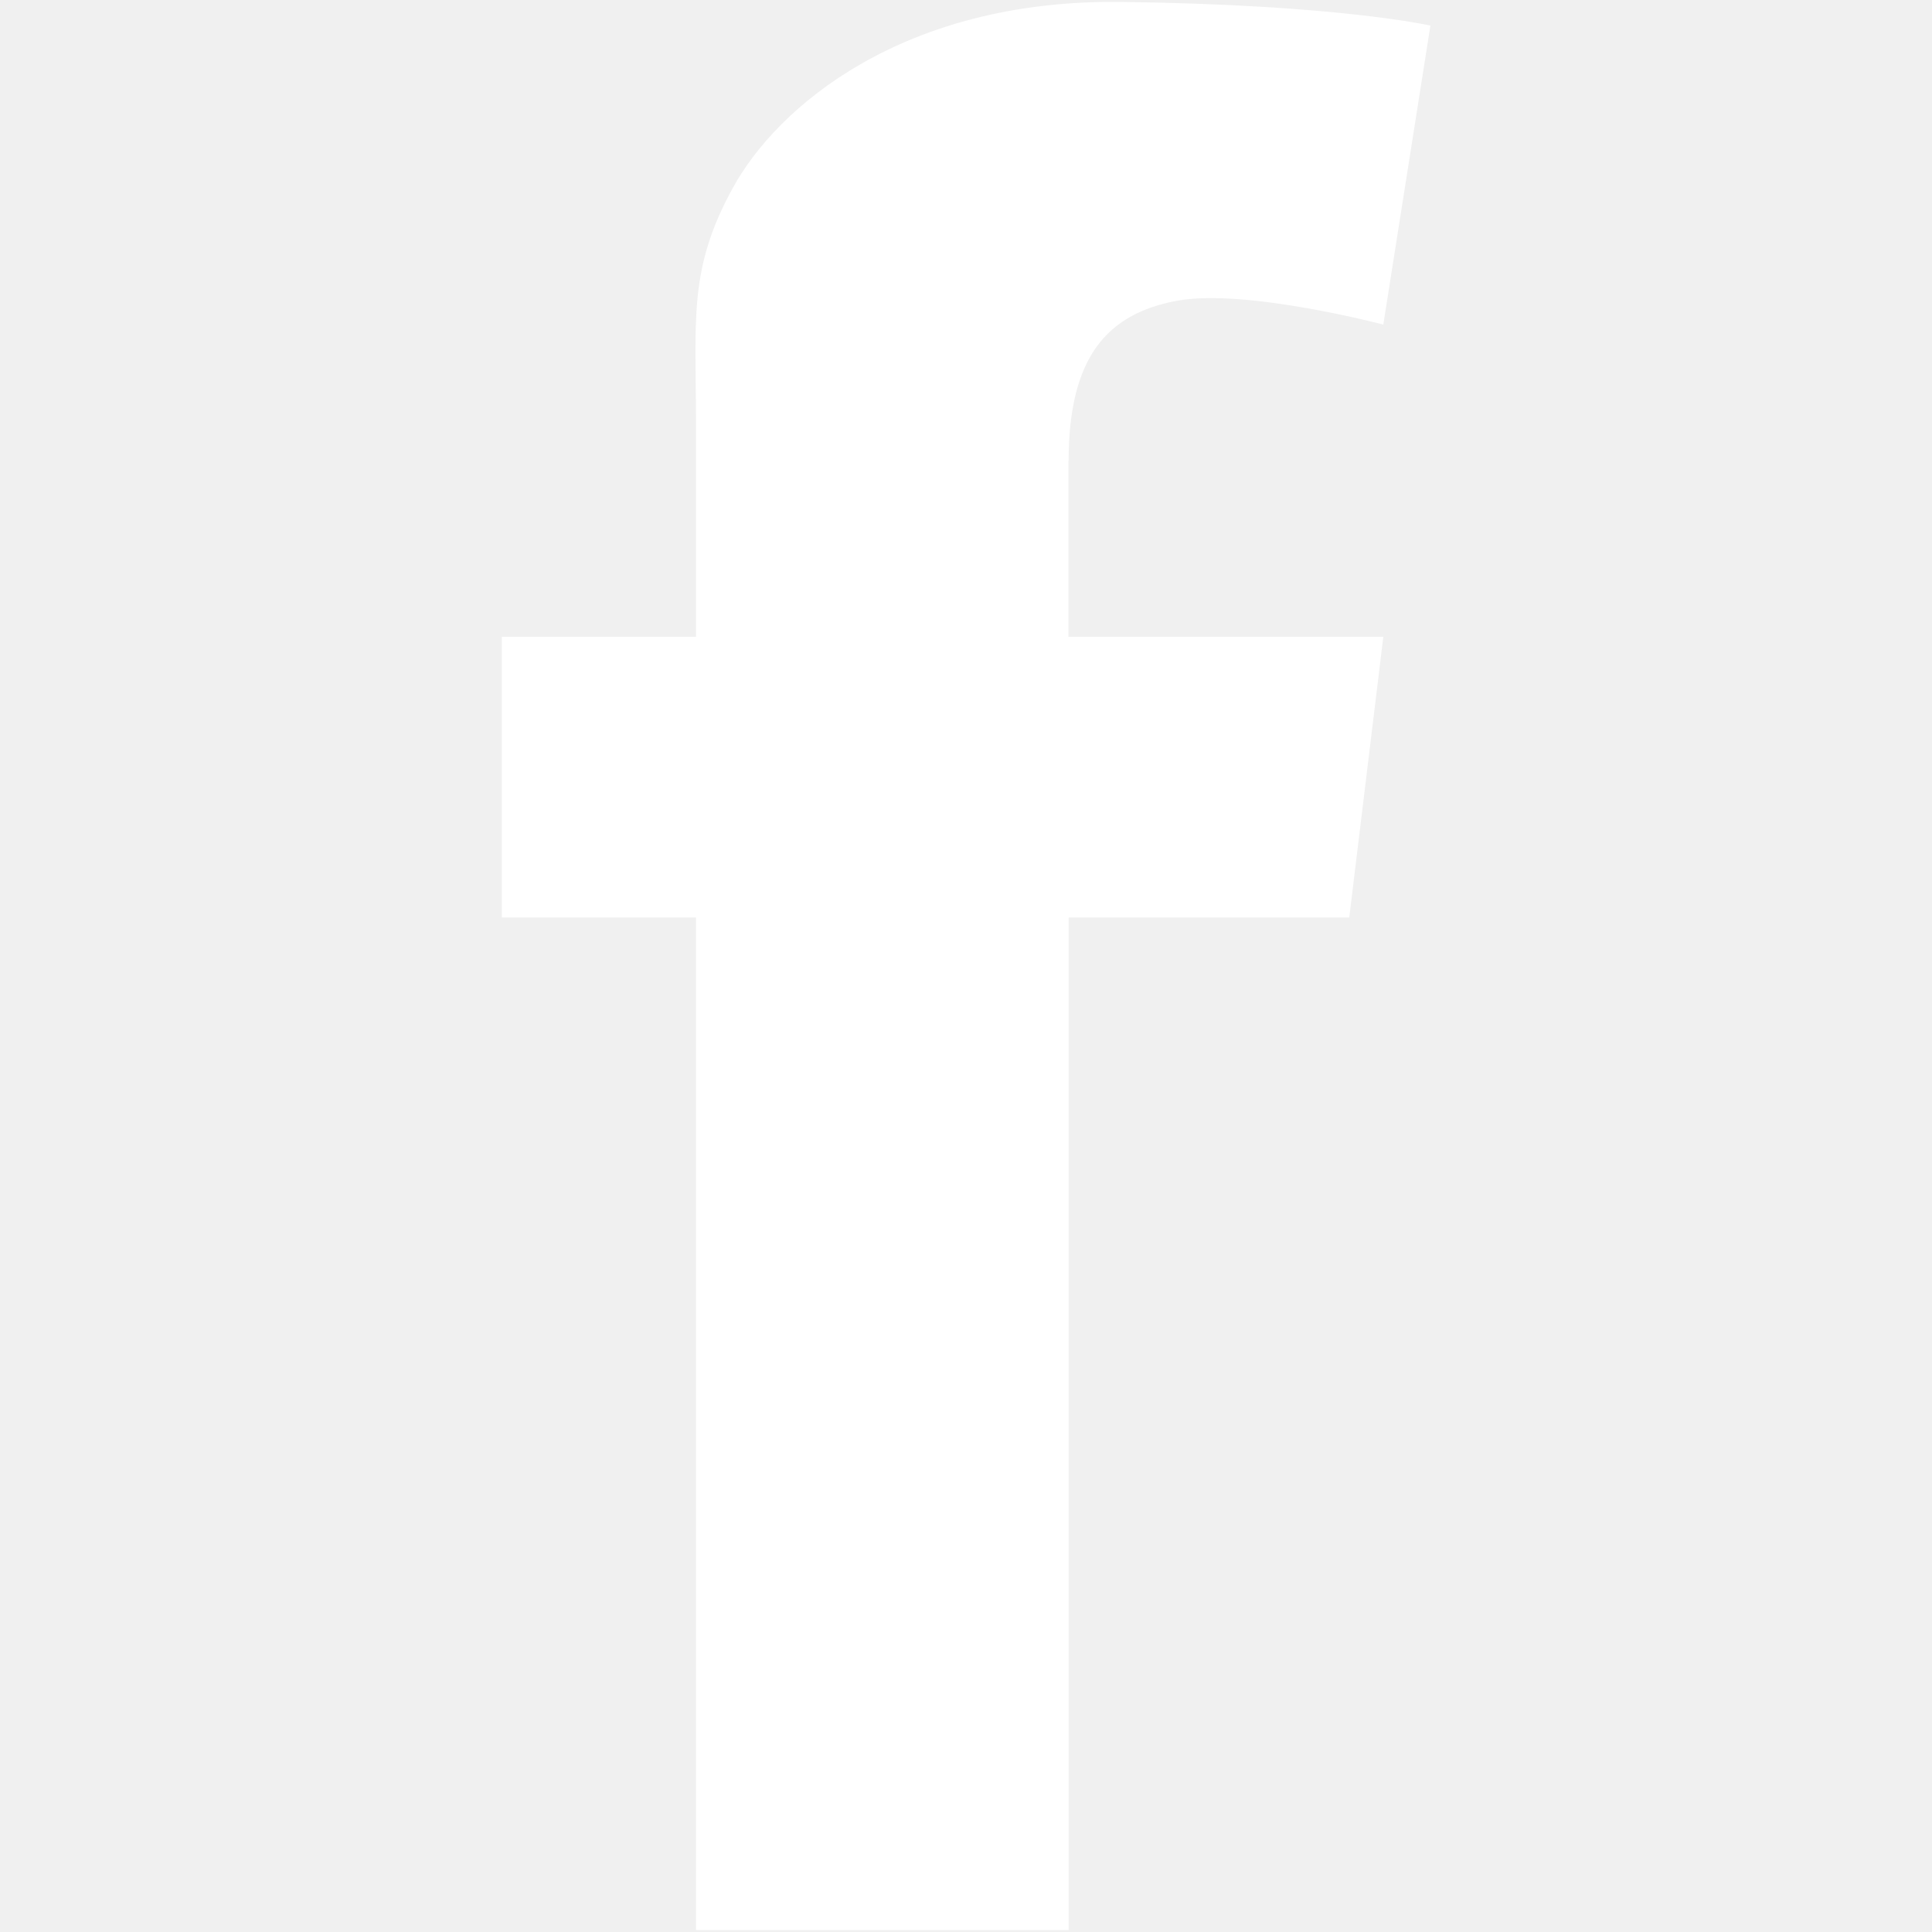
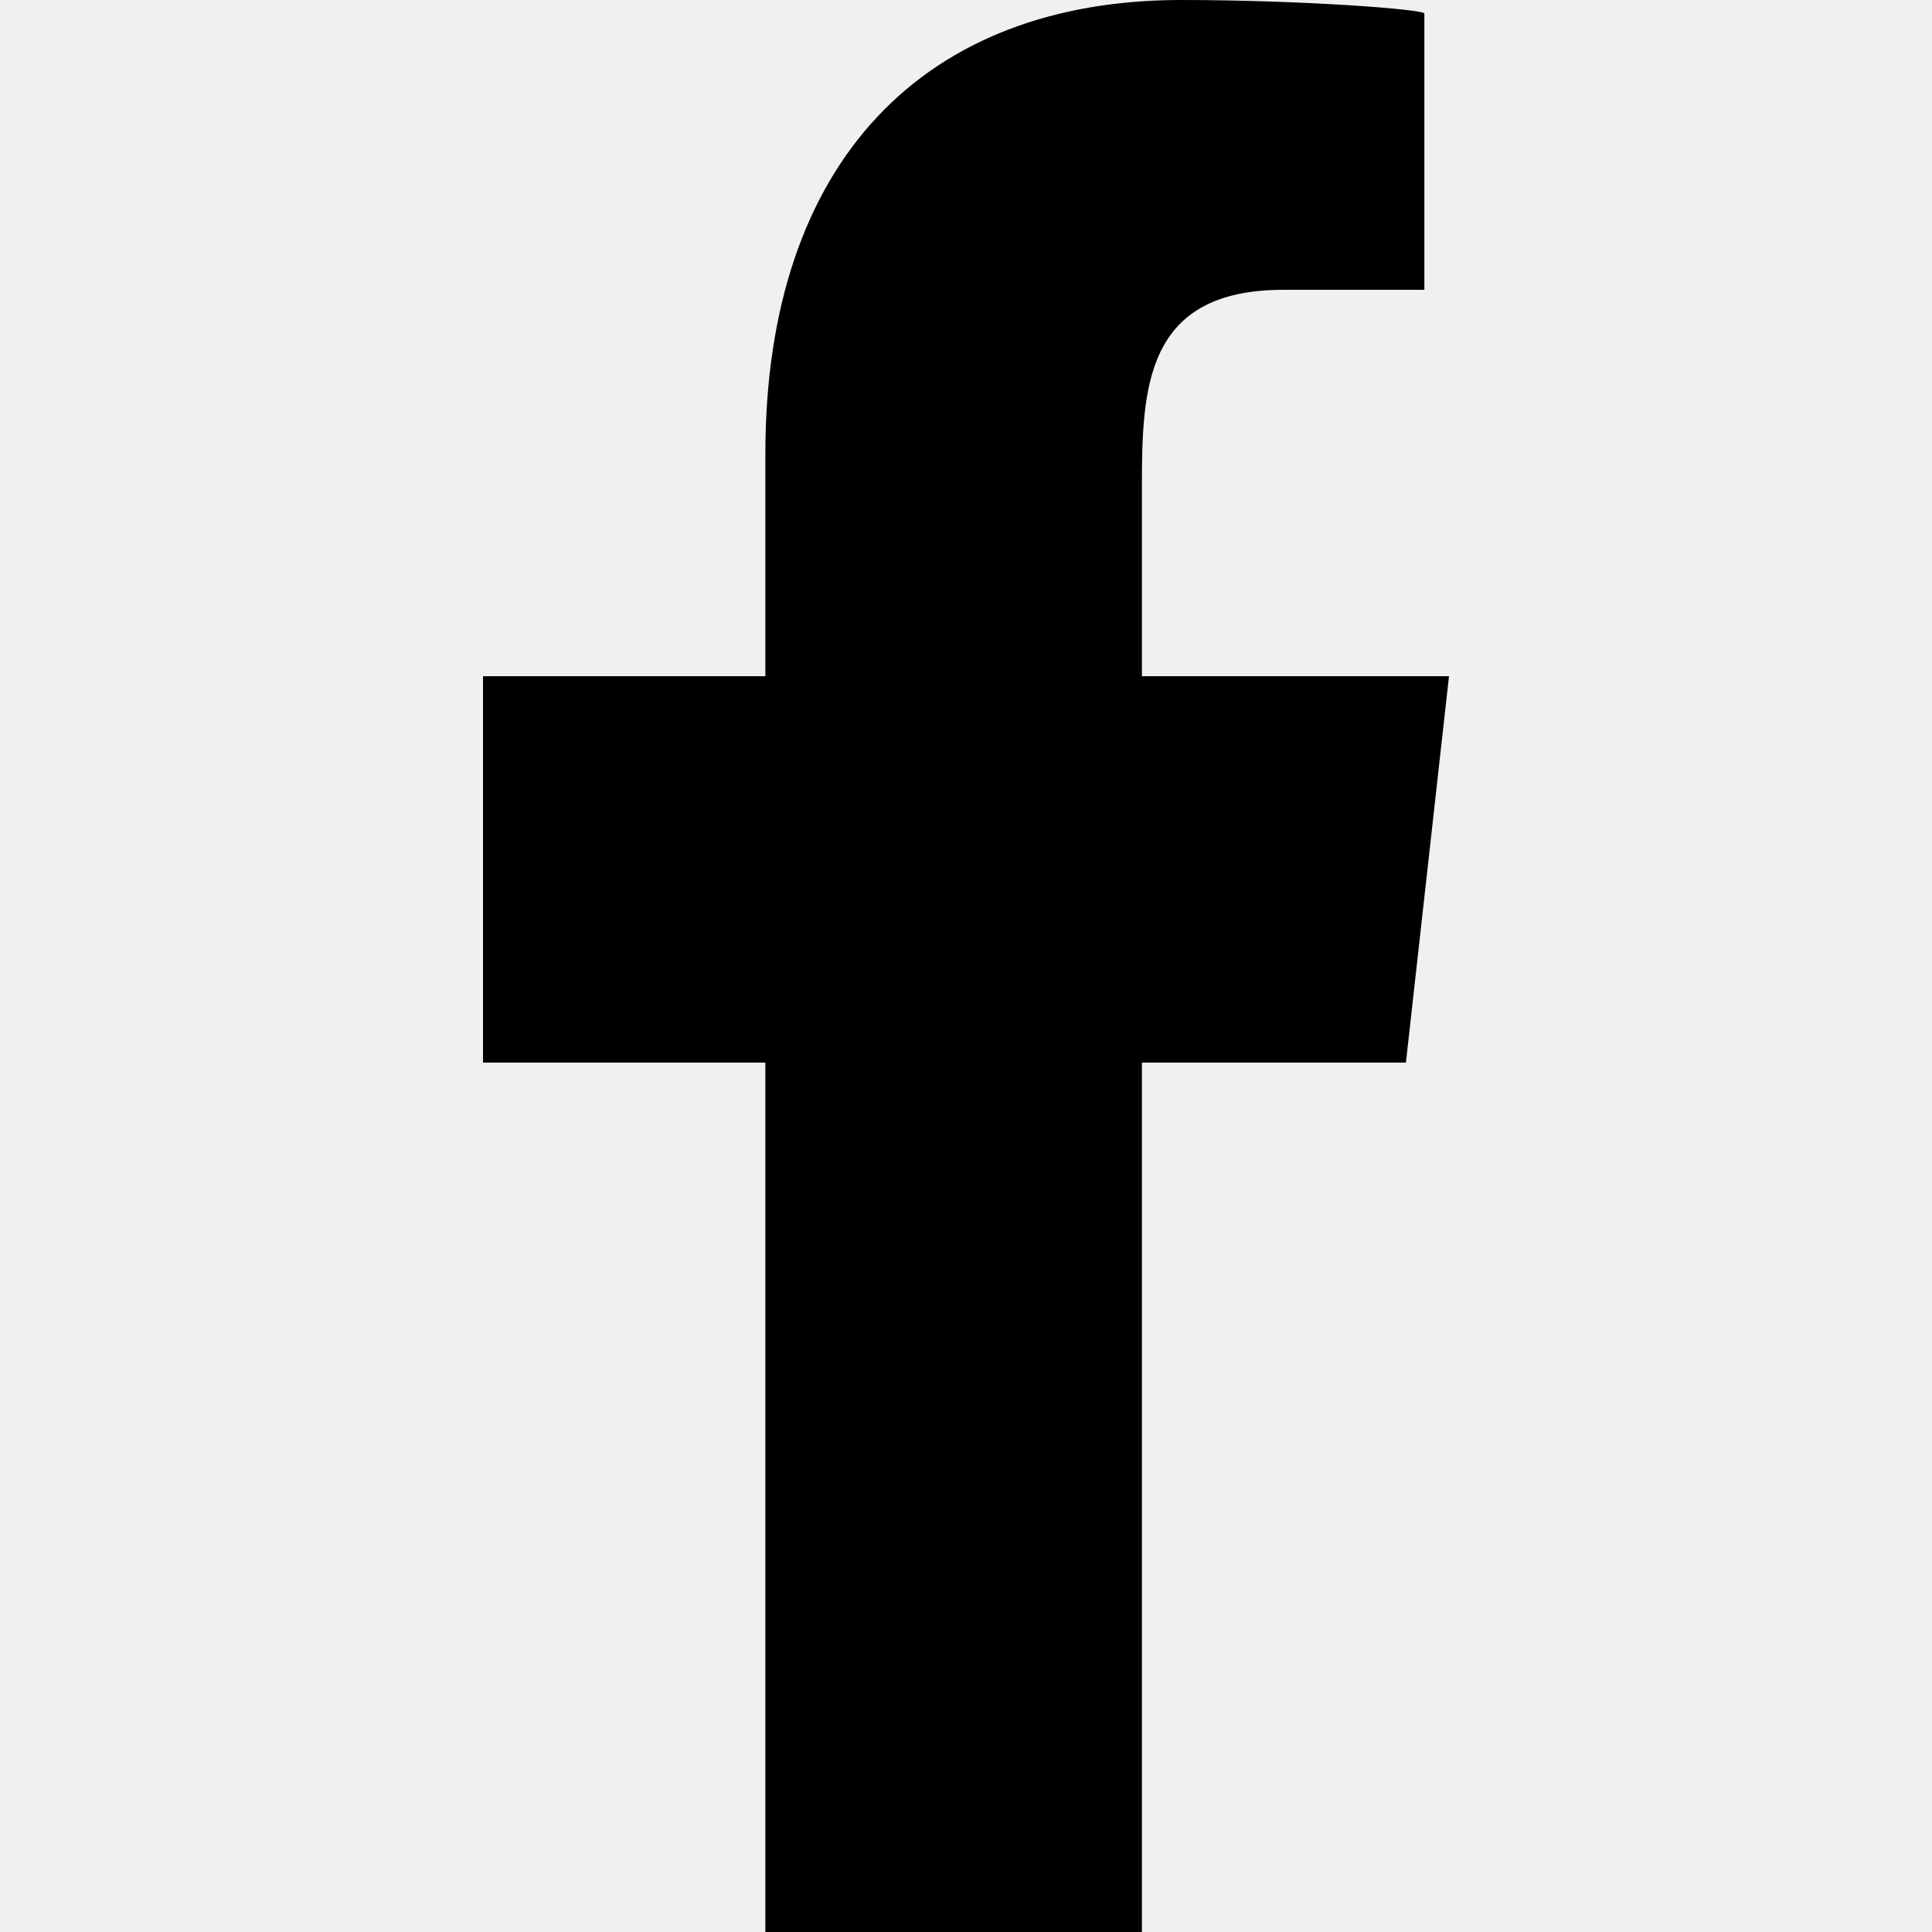
- <svg xmlns="http://www.w3.org/2000/svg" id="Layer_1" version="1.1" viewBox="0 0 800 800">
+ <svg xmlns="http://www.w3.org/2000/svg" width="800px" height="800px" viewBox="-5 0 20 20" version="1.1">
  <defs>
-     <style>
-       .st0 {
-         fill: #fff;
-       }
-     </style>
-   </defs>
-   <g id="_x37_935ec95c421cee6d86eb22ecd11b7e3">
-     <path class="st0" d="M442.4,190.9v72.8h130.4l-14.1,116.2h-116.2v419.3h-154.3v-419.3h-80.4v-116.2h80.4v-88c0-43.5-3.3-64.1,15.2-97.8C321.8,44.2,373.9-.3,464.1.8c90.2,1.1,128.2,9.8,128.2,9.8l-19.5,123.8s-57.6-15.2-85.8-9.8-44.5,22.8-44.5,66.3h-.1Z" />
+ 
+ </defs>
+   <g id="Page-1" stroke="none" stroke-width="1" fill="none" fill-rule="evenodd">
+     <g id="Dribbble-Light-Preview" transform="translate(-385, -7399)" fill="#000000">
+       <g id="icons" transform="translate(56, 160)">
+         <path d="M335.821,7259 L335.821,7250 L338.554,7250 L339,7246 L335.821,7246 L335.821,7244.052 C335.821,7243.022 335.848,7242 337.287,7242 L338.745,7242 L338.745,7239.14 C338.745,7239.097 337.492,7239 336.226,7239 C333.58,7239 331.923,7240.657 331.923,7243.7 L331.923,7246 L329,7246 L329,7250 L331.923,7250 L331.923,7259 L335.821,7259 Z" id="facebook-[#176]">
+ 
+ </path>
+       </g>
+     </g>
  </g>
</svg>
